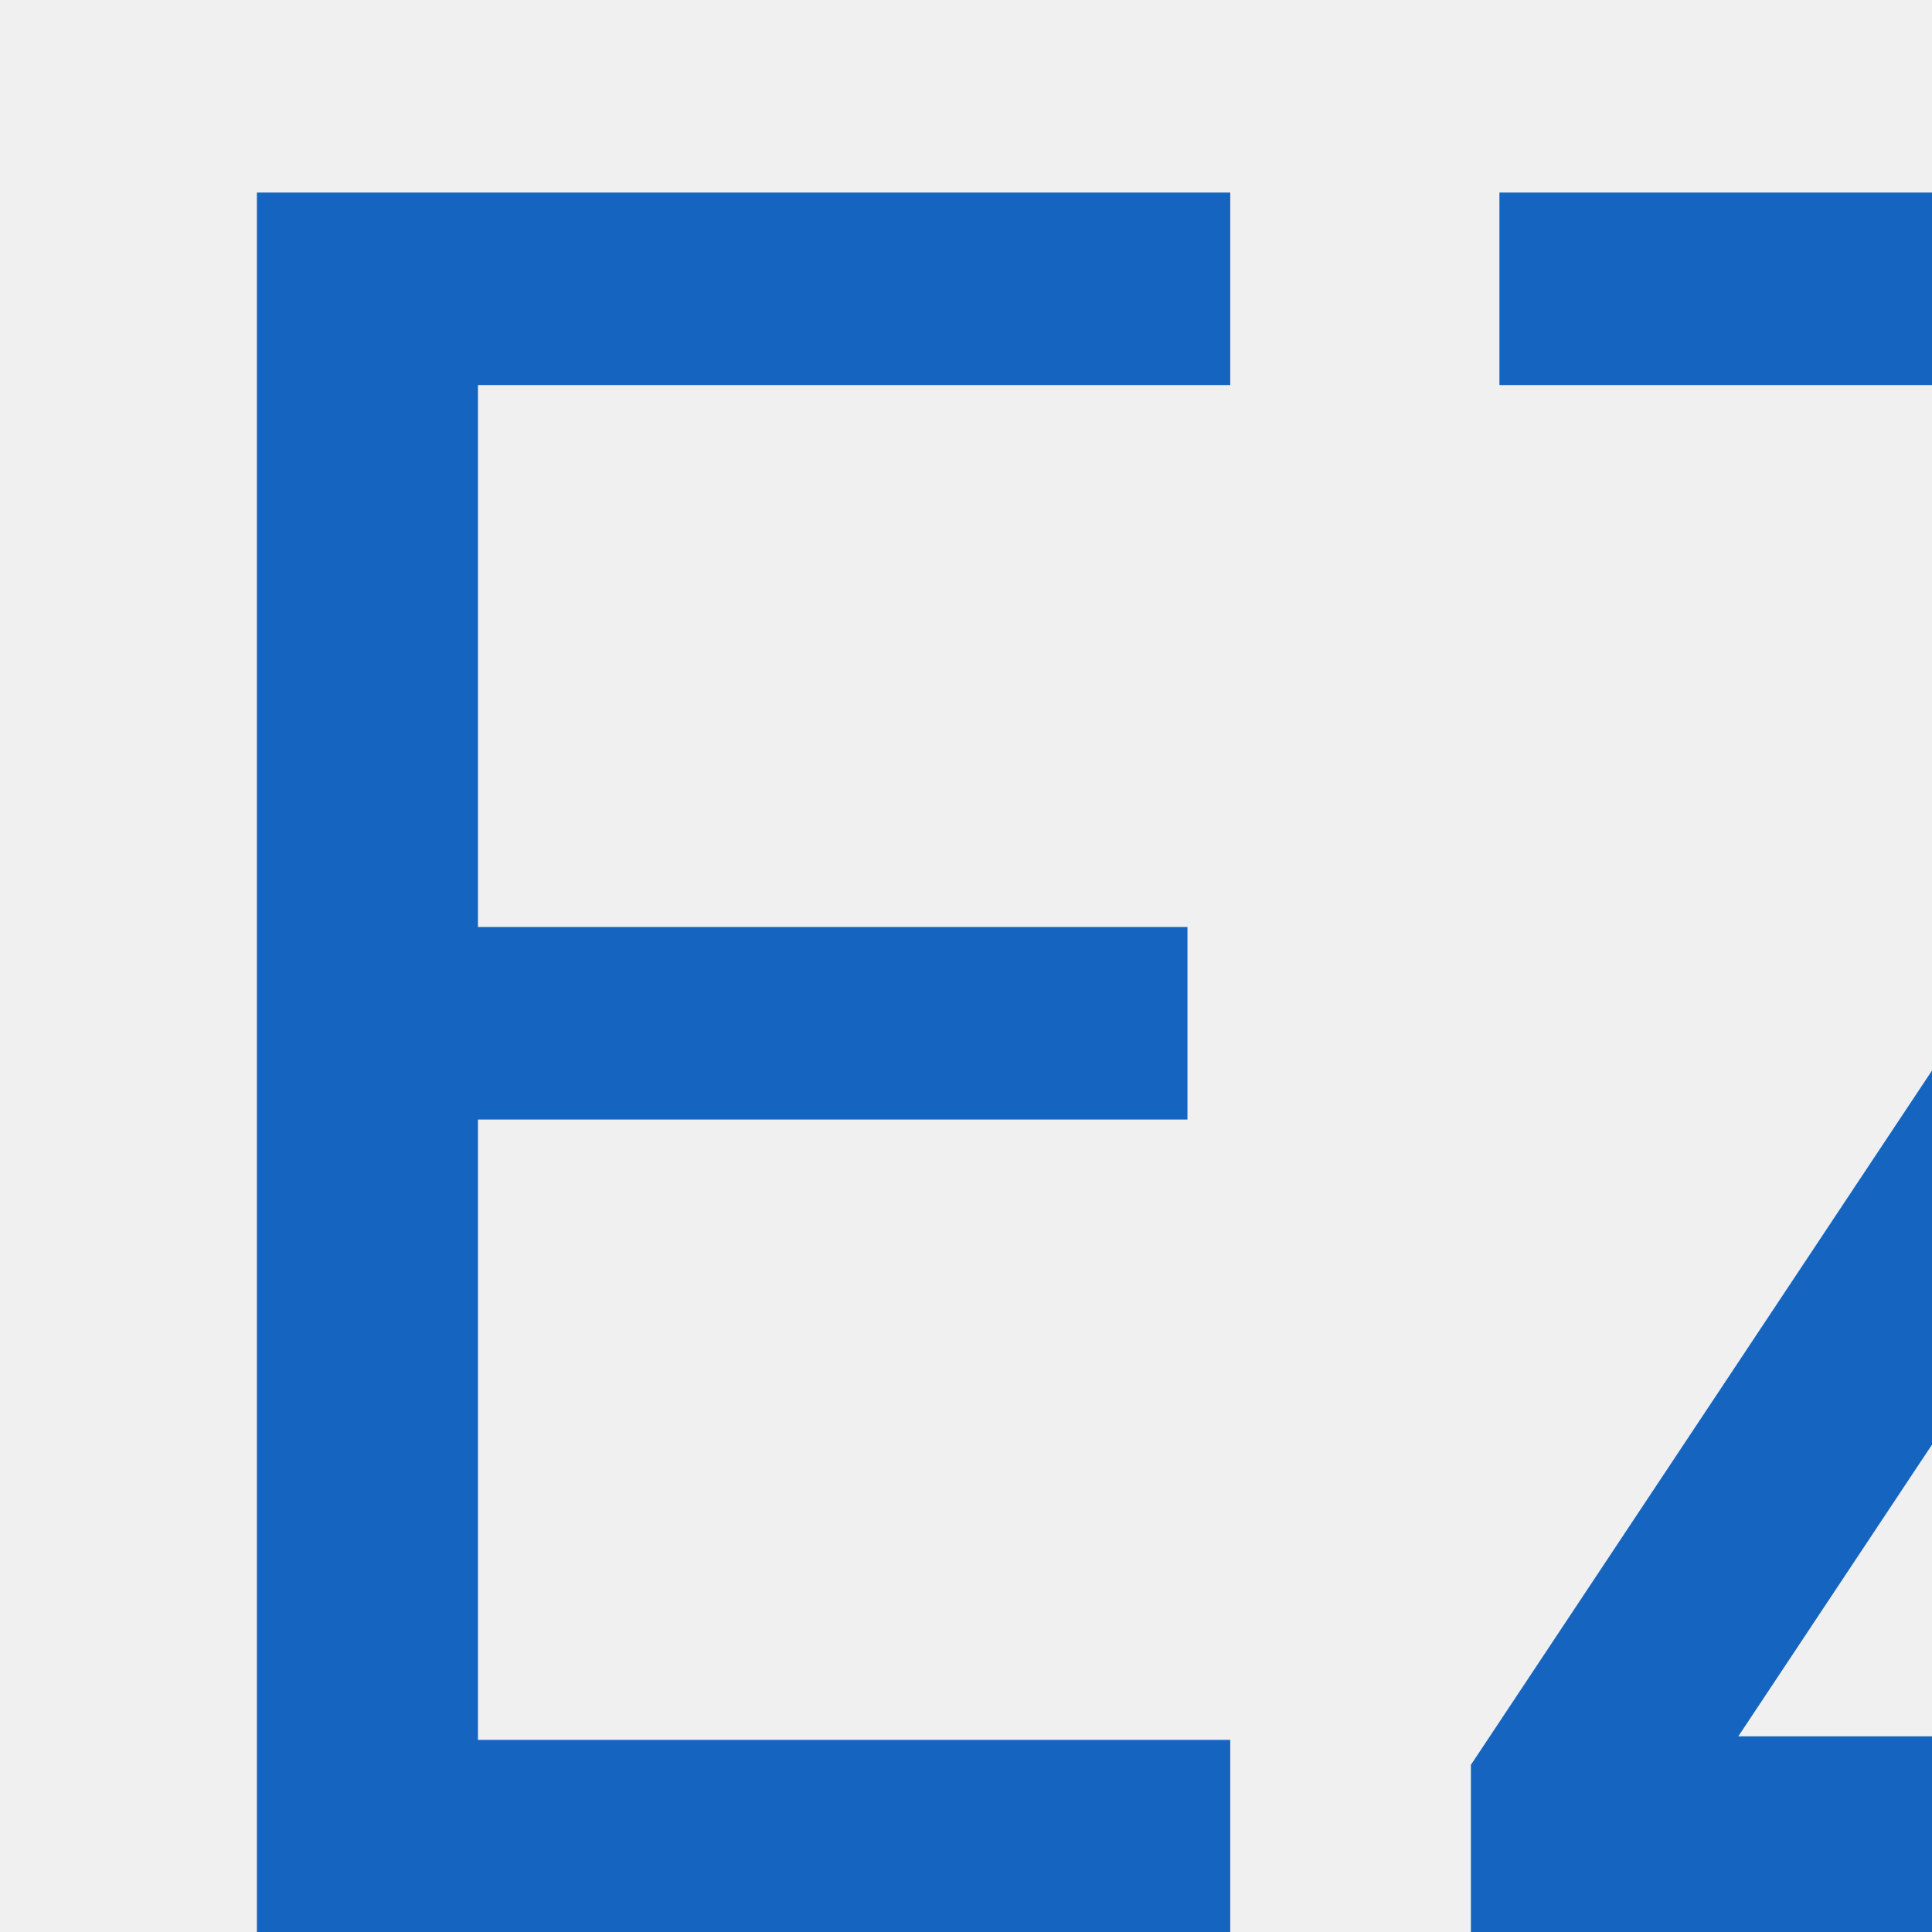
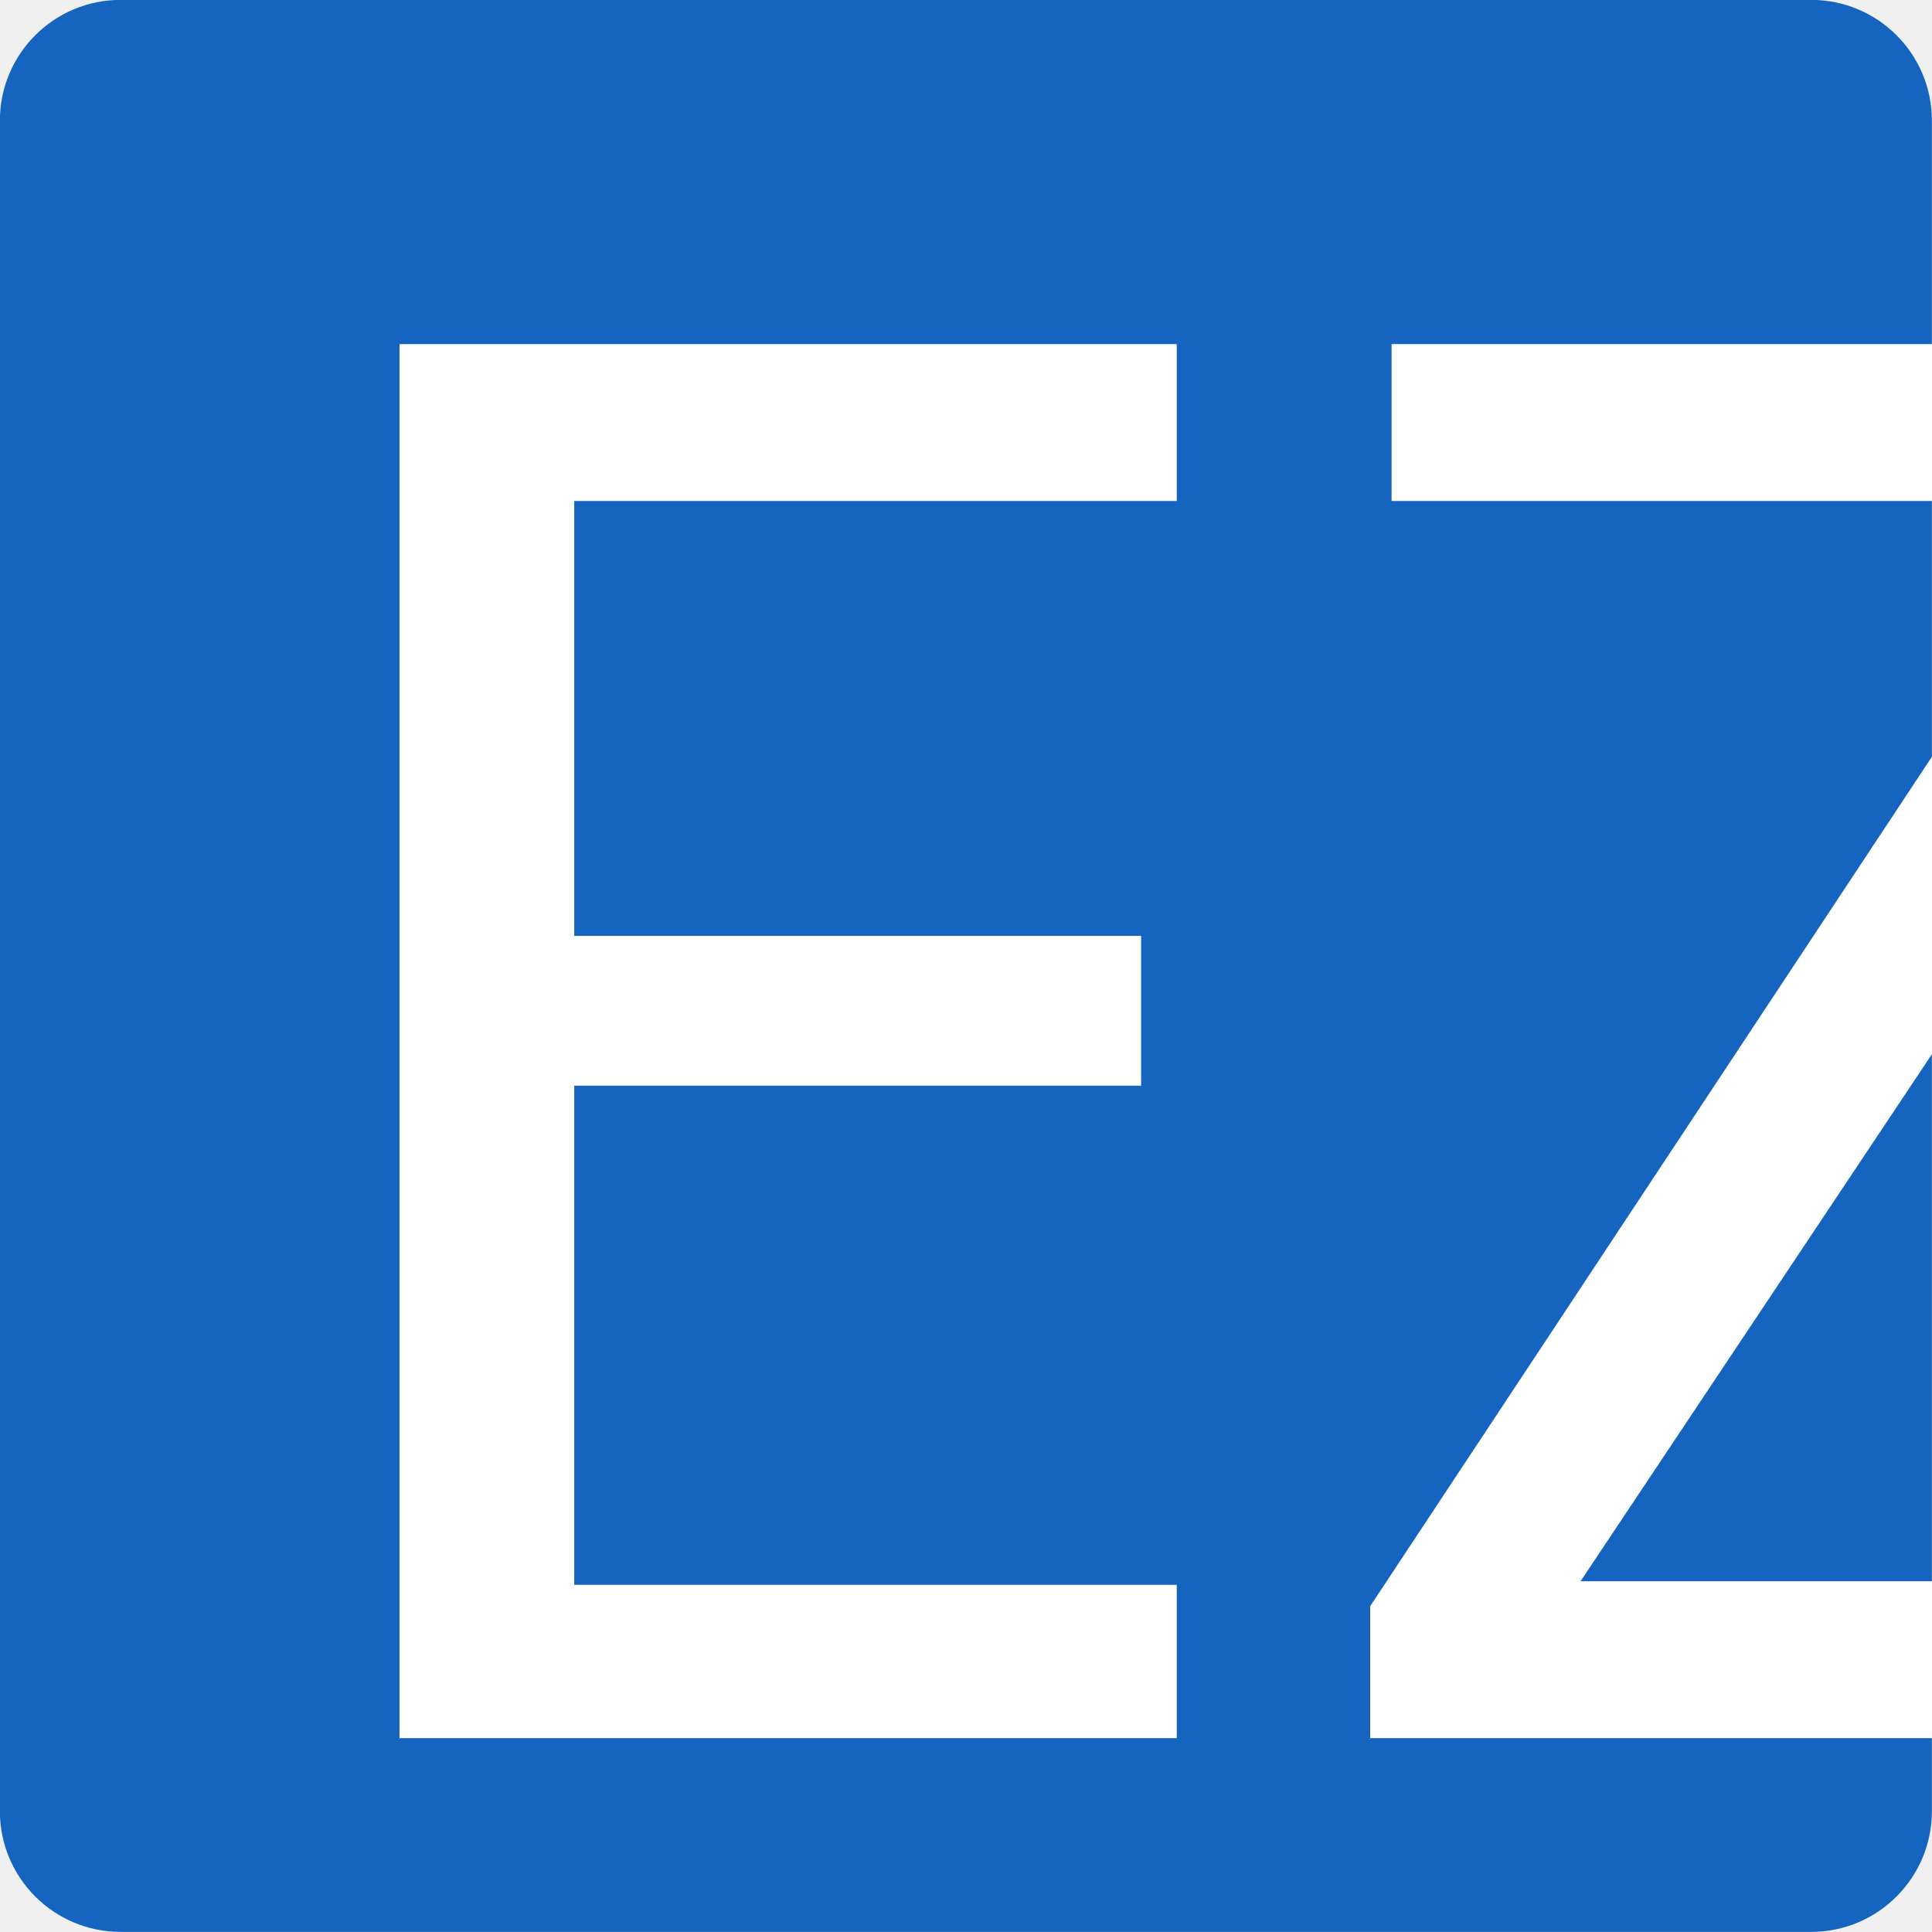
<svg xmlns="http://www.w3.org/2000/svg" width="32" height="32" viewBox="0 0 8.467 8.467" version="1.1" id="svg8">
  <defs id="defs2" />
  <g id="layer1" transform="translate(-40.06547,-111.6405)">
-     <text xml:space="preserve" style="font-style:normal;font-weight:normal;font-size:10.022px;line-height:1.25;font-family:sans-serif;letter-spacing:0px;word-spacing:0px;fill:#1565c0;fill-opacity:1;stroke:none;stroke-width:0.265" x="40.159" y="120.107" id="text817">
-       <tspan id="tspan815" x="40.159" y="120.107" style="font-style:normal;font-variant:normal;font-weight:normal;font-stretch:normal;font-size:10.69px;font-family:Exzellenz;-inkscape-font-specification:Exzellenz;fill:#1565c0;fill-opacity:1;stroke-width:0.265">EZ</tspan>
+     <rect style="opacity:1;vector-effect:none;fill:#1565c0;fill-opacity:1;stroke:none;stroke-width:0.5;stroke-linecap:butt;stroke-linejoin:miter;stroke-miterlimit:22.926;stroke-dasharray:none;stroke-dashoffset:0;stroke-opacity:1" id="rect846" width="8.467" height="8.467" x="40.065" y="111.64" rx="0.529" ry="0.529" />
+     <text xml:space="preserve" style="font-style:normal;font-weight:normal;font-size:8.018px;line-height:1.25;font-family:sans-serif;letter-spacing:0px;word-spacing:0px;fill:#ffffff;fill-opacity:1;stroke:none;stroke-width:0.265;" x="40.987" y="119.26" id="text817">
+       <tspan id="tspan815" x="40.987" y="119.26" style="font-style:normal;font-variant:normal;font-weight:normal;font-stretch:normal;font-size:8.552px;font-family:Exzellenz;-inkscape-font-specification:Exzellenz;fill:#ffffff;fill-opacity:1;stroke-width:0.265;">EZ</tspan>
    </text>
  </g>
</svg>
